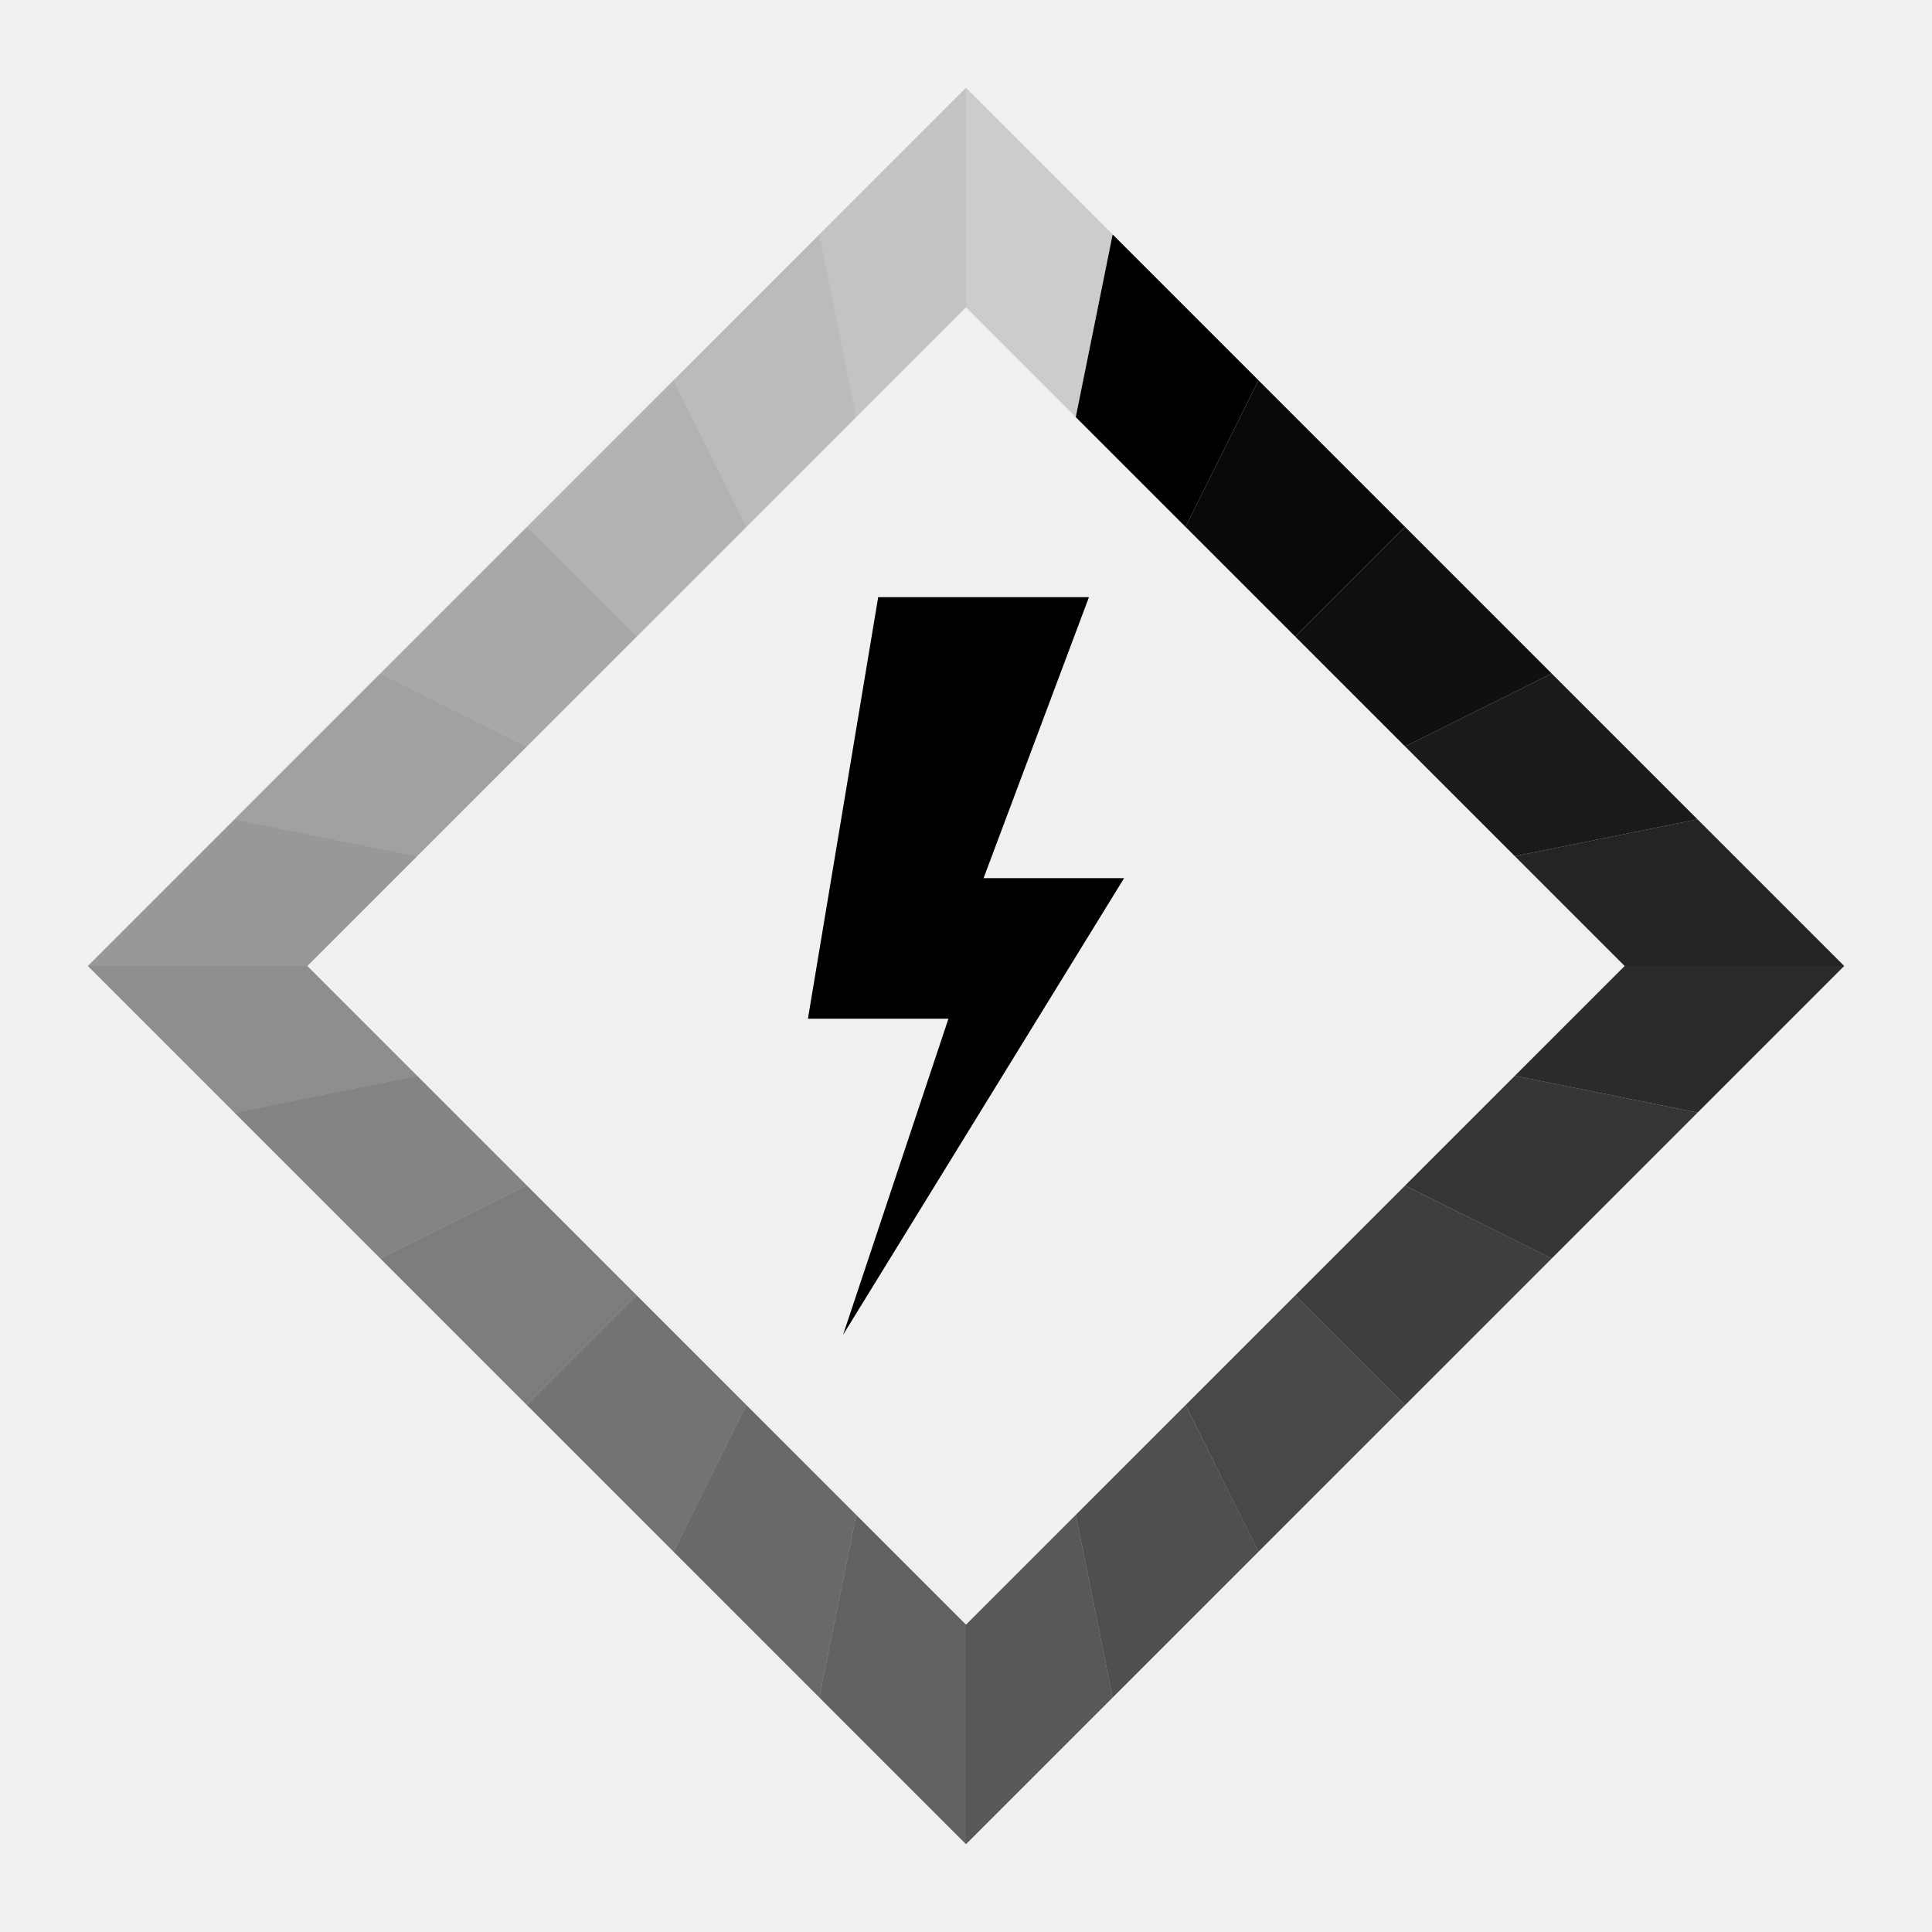
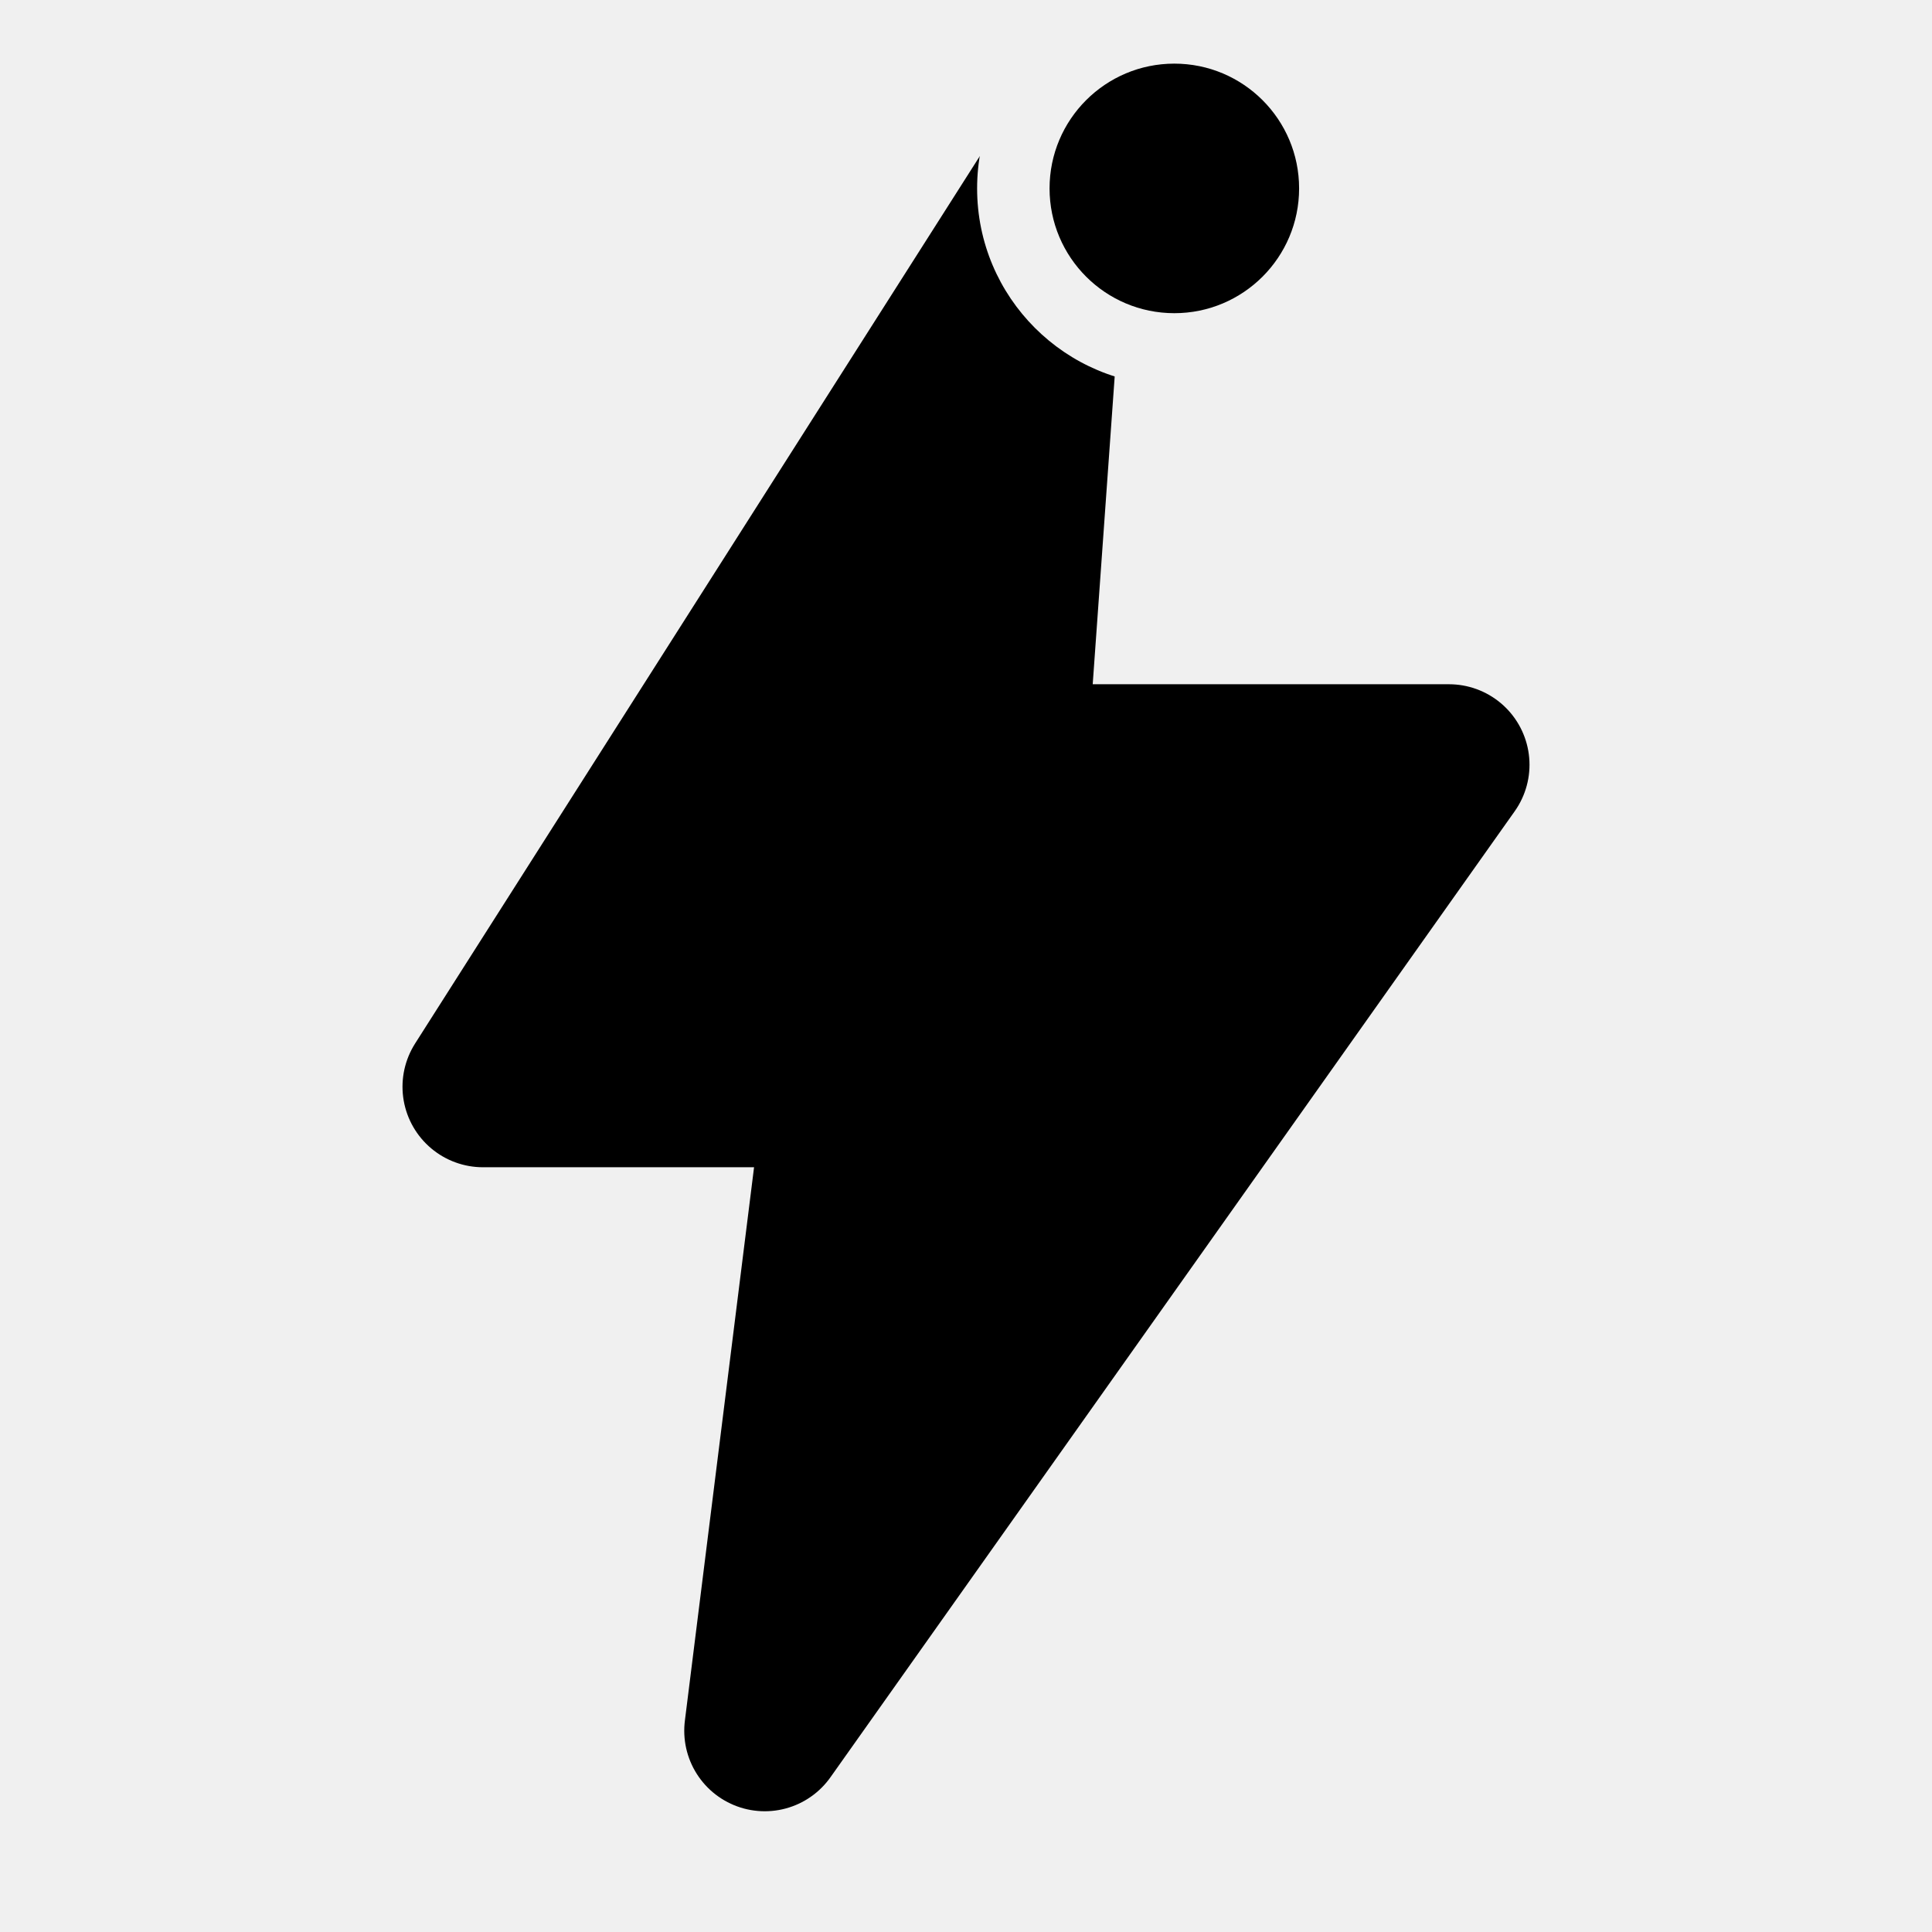
- <svg xmlns="http://www.w3.org/2000/svg" width="300" height="300" viewBox="40 40 220 220" fill="none">
-   <path d="M150,50 L166.7,66.7 L162.5,87.5 L150,75 Z" fill="black" fill-opacity="0.15" />
-   <path d="M166.7,66.7 L183.3,83.3 L175,100 L162.5,87.5 Z" fill="black" />
-   <path d="M183.3,83.3 L200,100 L187.5,112.5 L175,100 Z" fill="black" fill-opacity="0.96" />
-   <path d="M200,100 L216.7,116.7 L200,125 L187.5,112.5 Z" fill="black" fill-opacity="0.93" />
-   <path d="M216.7,116.7 L233.3,133.3 L212.5,137.5 L200,125 Z" fill="black" fill-opacity="0.89" />
-   <path d="M233.3,133.3 L250,150 L225,150 L212.5,137.5 Z" fill="black" fill-opacity="0.85" />
-   <path d="M250,150 L233.3,166.7 L212.5,162.5 L225,150 Z" fill="black" fill-opacity="0.82" />
-   <path d="M233.3,166.7 L216.7,183.3 L200,175 L212.5,162.5 Z" fill="black" fill-opacity="0.78" />
-   <path d="M216.7,183.3 L200,200 L187.5,187.5 L200,175 Z" fill="black" fill-opacity="0.74" />
-   <path d="M200,200 L183.3,216.7 L175,200 L187.5,187.5 Z" fill="black" fill-opacity="0.7" />
-   <path d="M183.3,216.7 L166.7,233.3 L162.5,212.5 L175,200 Z" fill="black" fill-opacity="0.67" />
-   <path d="M166.7,233.3 L150,250 L150,225 L162.5,212.5 Z" fill="black" fill-opacity="0.63" />
-   <path d="M150,250 L133.3,233.3 L137.5,212.5 L150,225 Z" fill="black" fill-opacity="0.59" />
-   <path d="M133.3,233.3 L116.7,216.7 L125,200 L137.5,212.5 Z" fill="black" fill-opacity="0.56" />
-   <path d="M116.7,216.7 L100,200 L112.5,187.5 L125,200 Z" fill="black" fill-opacity="0.52" />
-   <path d="M100,200 L83.3,183.3 L100,175 L112.5,187.5 Z" fill="black" fill-opacity="0.48" />
-   <path d="M83.3,183.3 L66.7,166.7 L87.5,162.5 L100,175 Z" fill="black" fill-opacity="0.45" />
-   <path d="M66.7,166.7 L50,150 L75,150 L87.5,162.5 Z" fill="black" fill-opacity="0.41" />
-   <path d="M50,150 L66.7,133.3 L87.5,137.5 L75,150 Z" fill="black" fill-opacity="0.37" />
-   <path d="M66.7,133.3 L83.3,116.7 L100,125 L87.5,137.5 Z" fill="black" fill-opacity="0.33" />
-   <path d="M83.3,116.7 L100,100 L112.5,112.5 L100,125 Z" fill="black" fill-opacity="0.3" />
-   <path d="M100,100 L116.7,83.3 L125,100 L112.5,112.5 Z" fill="black" fill-opacity="0.26" />
-   <path d="M116.7,83.3 L133.3,66.7 L137.5,87.5 L125,100 Z" fill="black" fill-opacity="0.22" />
-   <path d="M133.3,66.7 L150,50 L150,75 L137.5,87.5 Z" fill="black" fill-opacity="0.19" />
-   <path d="M140,108 L164,108 L152,140 L168,140 L136,192 L148,156 L132,156 Z" fill="black" />
+ <svg xmlns="http://www.w3.org/2000/svg" viewBox="0 0 48 48" fill="none">
+   <mask id="gap" maskUnits="userSpaceOnUse" x="0" y="0" width="48" height="48">
+     <rect width="48" height="48" fill="white" />
+     <circle cx="29.176" cy="4.681" r="4.9" fill="black" />
+   </mask>
+   <path d="M26 5 L12 27 H21 L19 43 L36 19 H25 Z" fill="black" stroke="black" stroke-width="4" stroke-linejoin="round" mask="url(#gap)" />
+   <circle cx="29.176" cy="4.681" r="3.1" fill="black" />
</svg>
